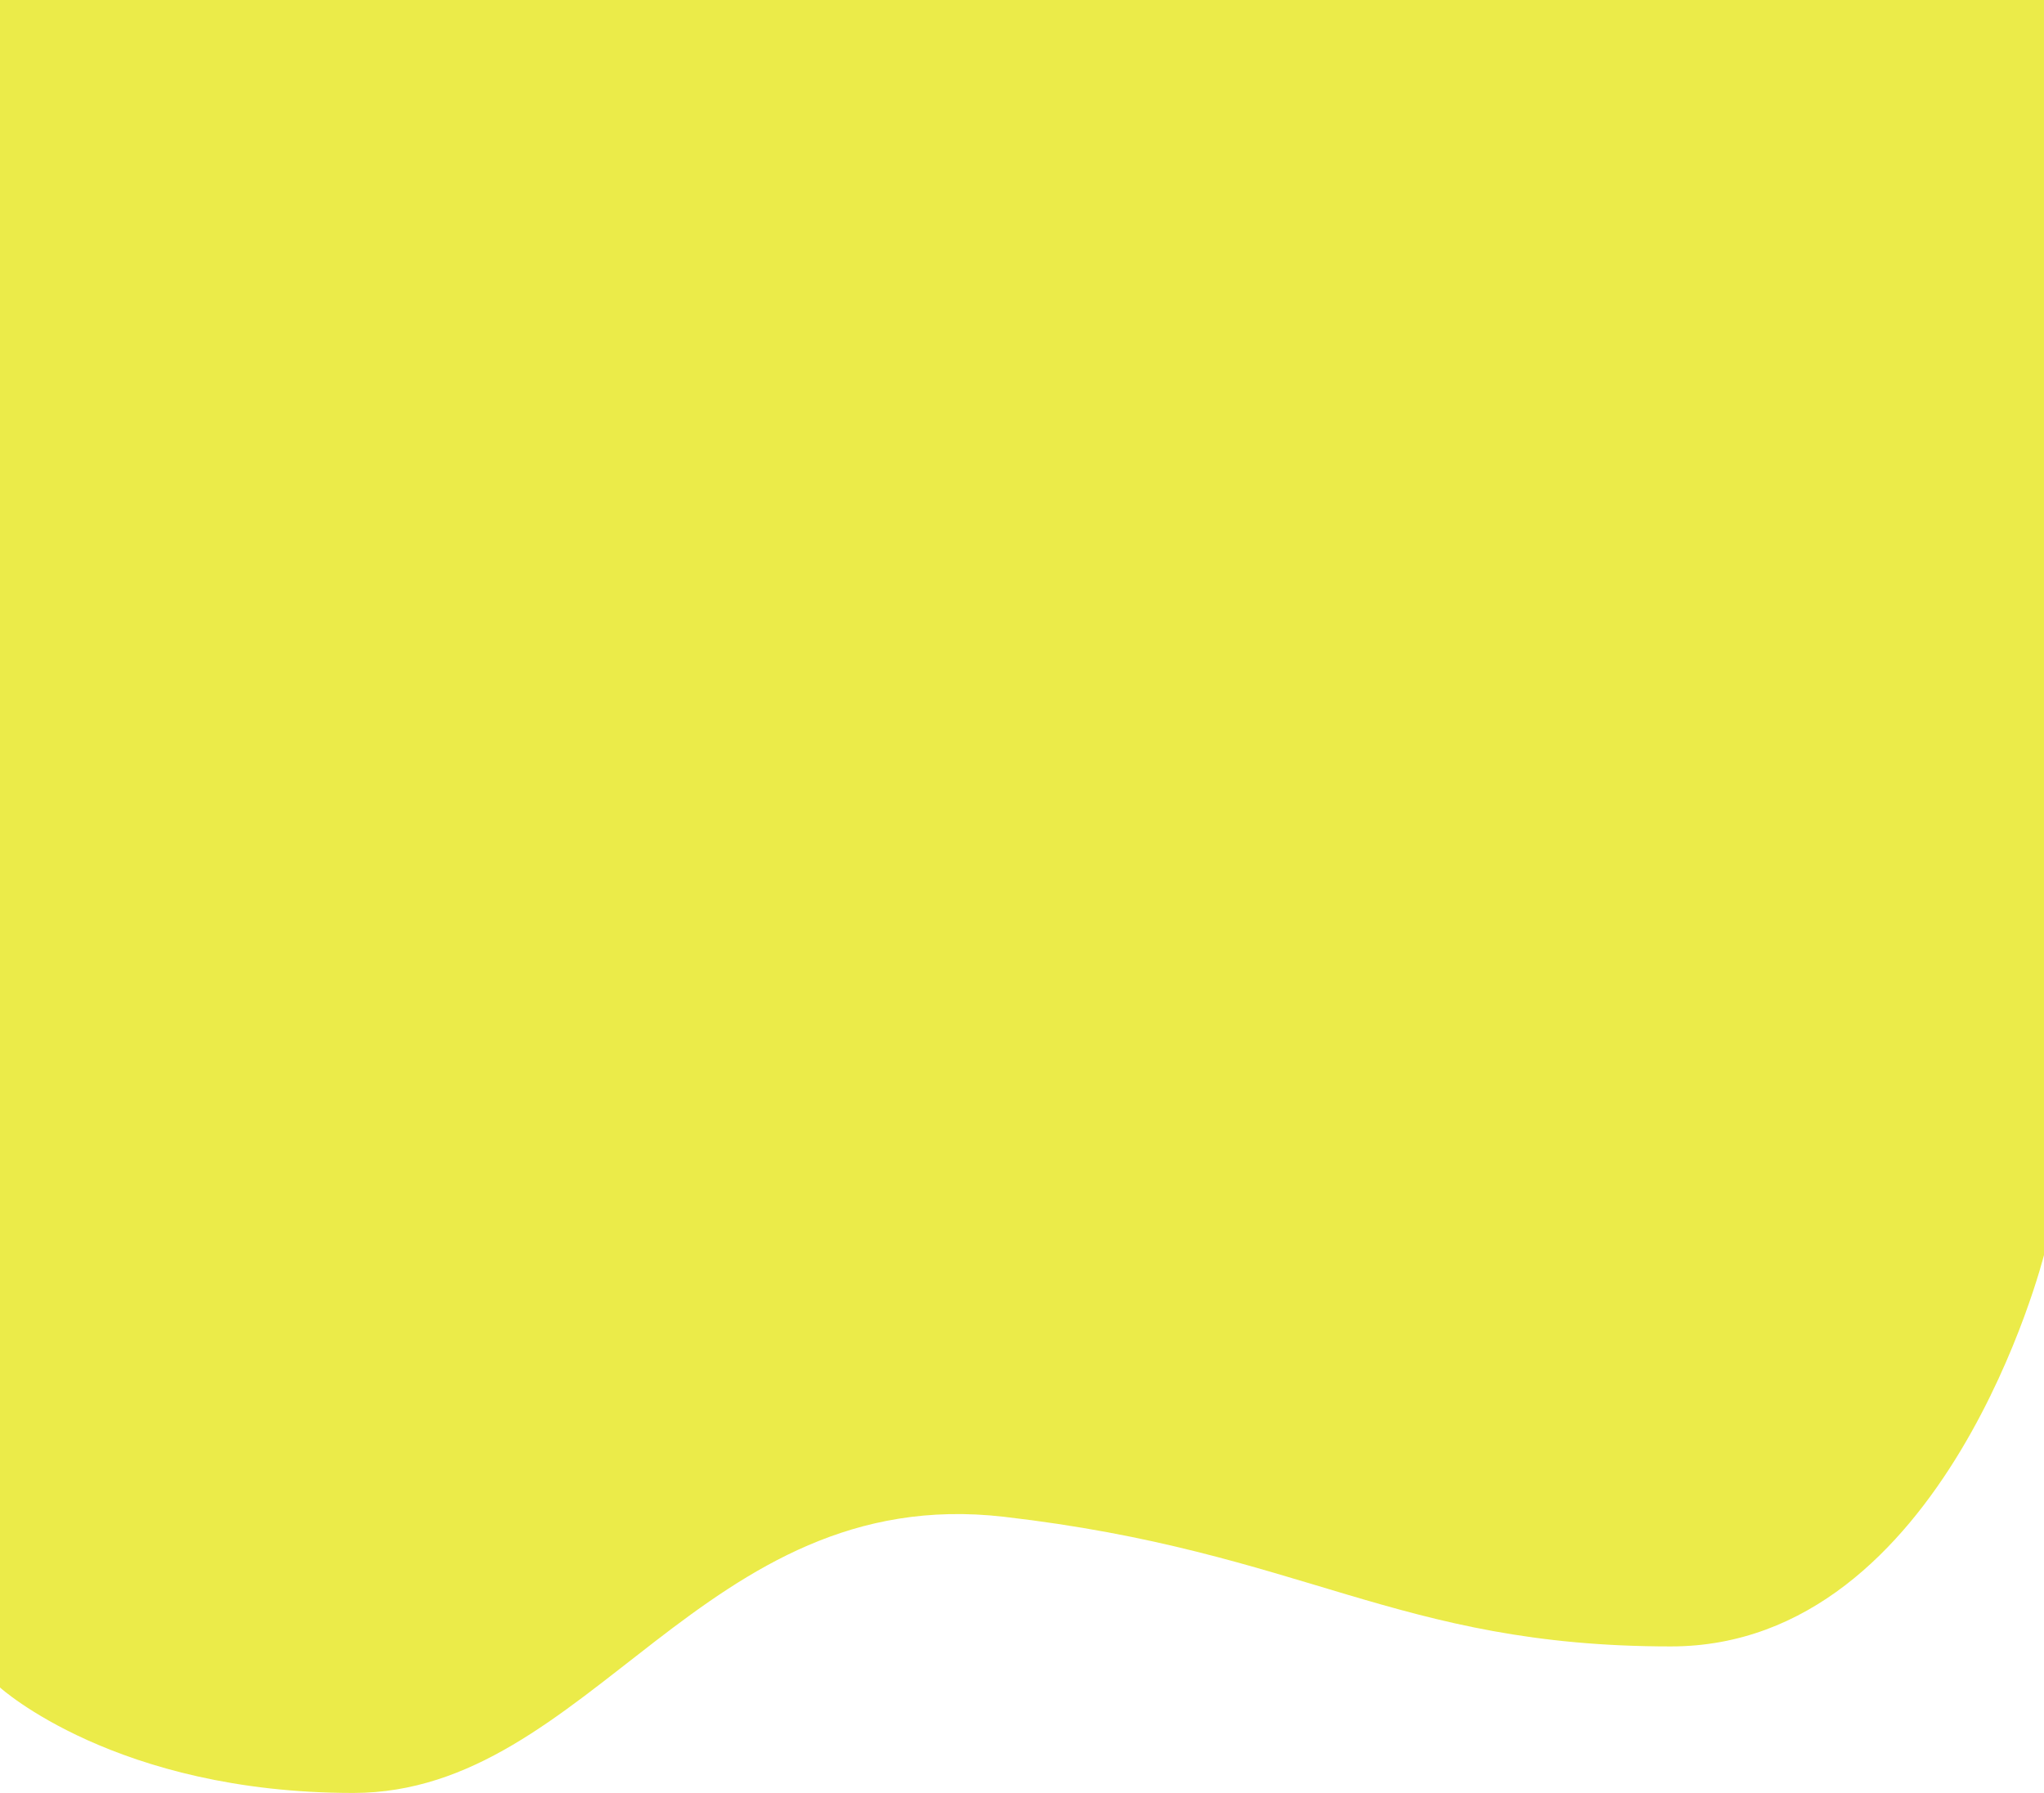
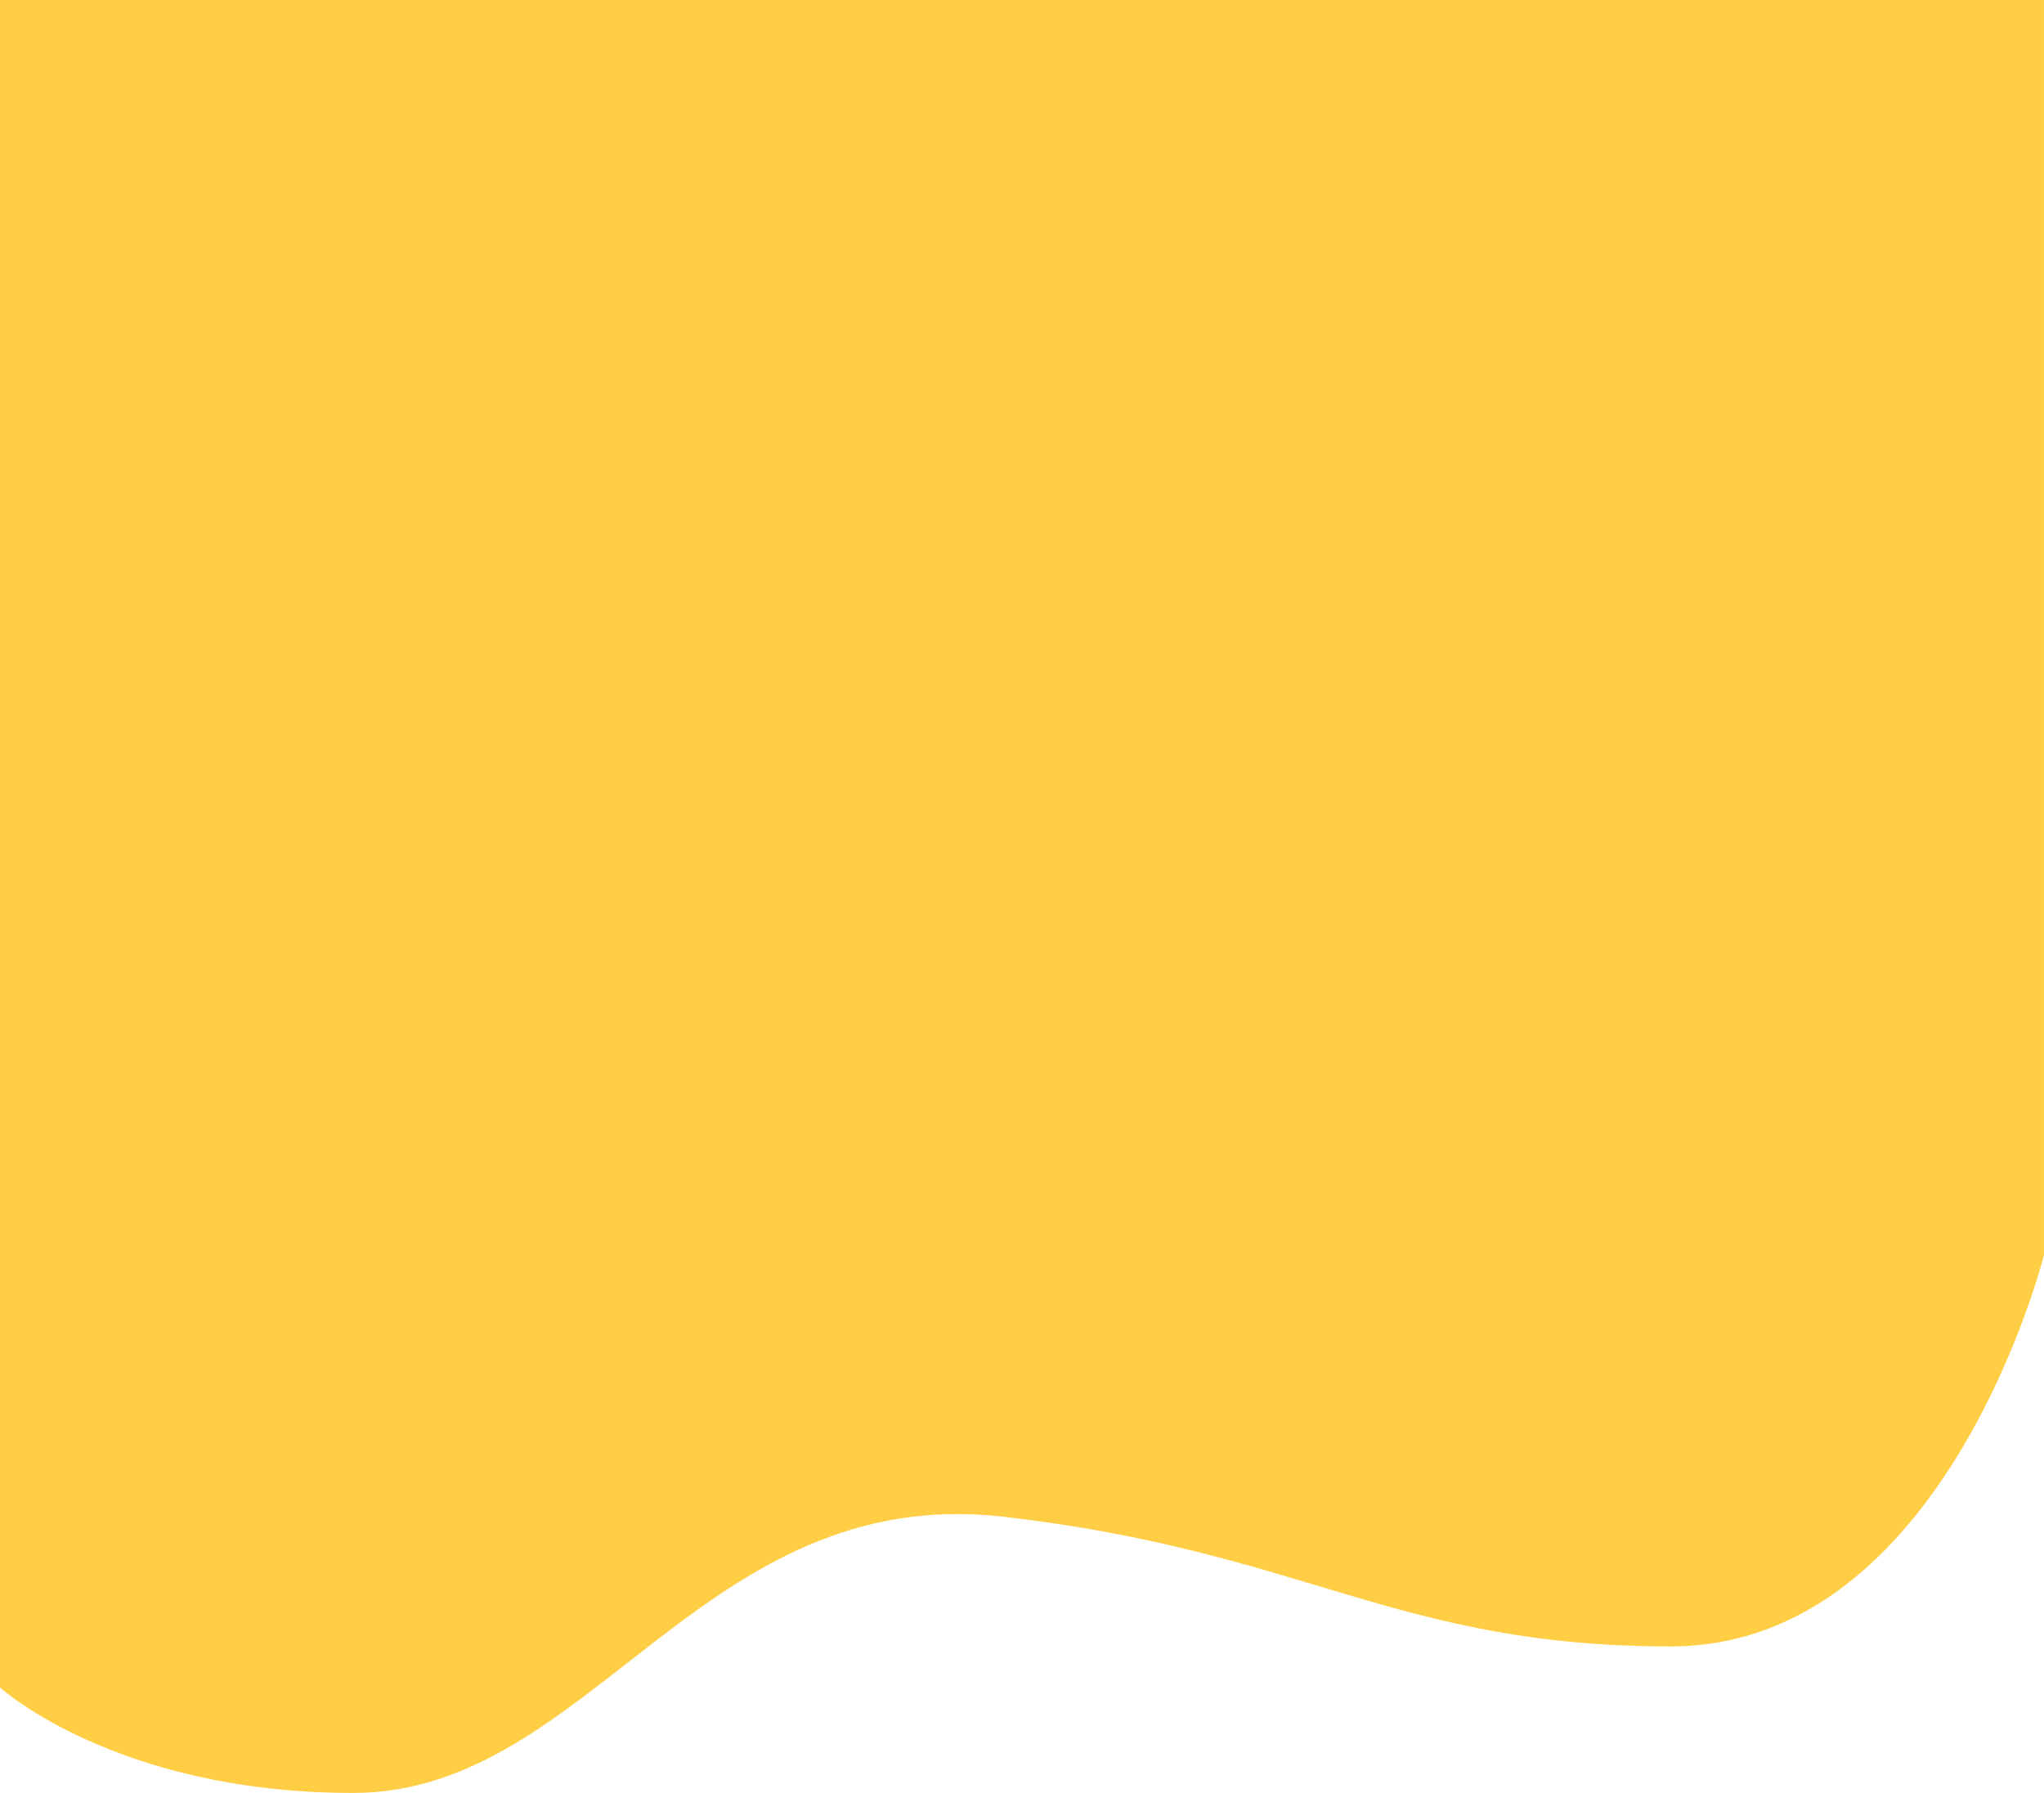
<svg xmlns="http://www.w3.org/2000/svg" width="414" height="363.151" viewBox="0 0 414 363.151">
-   <path id="Splash" d="M-27.4,335.344S-3.935,356.71,44.157,356.71s70.664-62.965,131.742-55.941,79.371,26.263,135.113,26.263S386.6,247.758,386.6,247.758V-6.441h-414Z" transform="translate(27.396 6.441)" fill="#ebeb49" />
+   <path id="Splash" d="M-27.4,335.344S-3.935,356.71,44.157,356.71s70.664-62.965,131.742-55.941,79.371,26.263,135.113,26.263S386.6,247.758,386.6,247.758V-6.441h-414Z" transform="translate(27.396 6.441)" fill="#ffce44" />
</svg>
